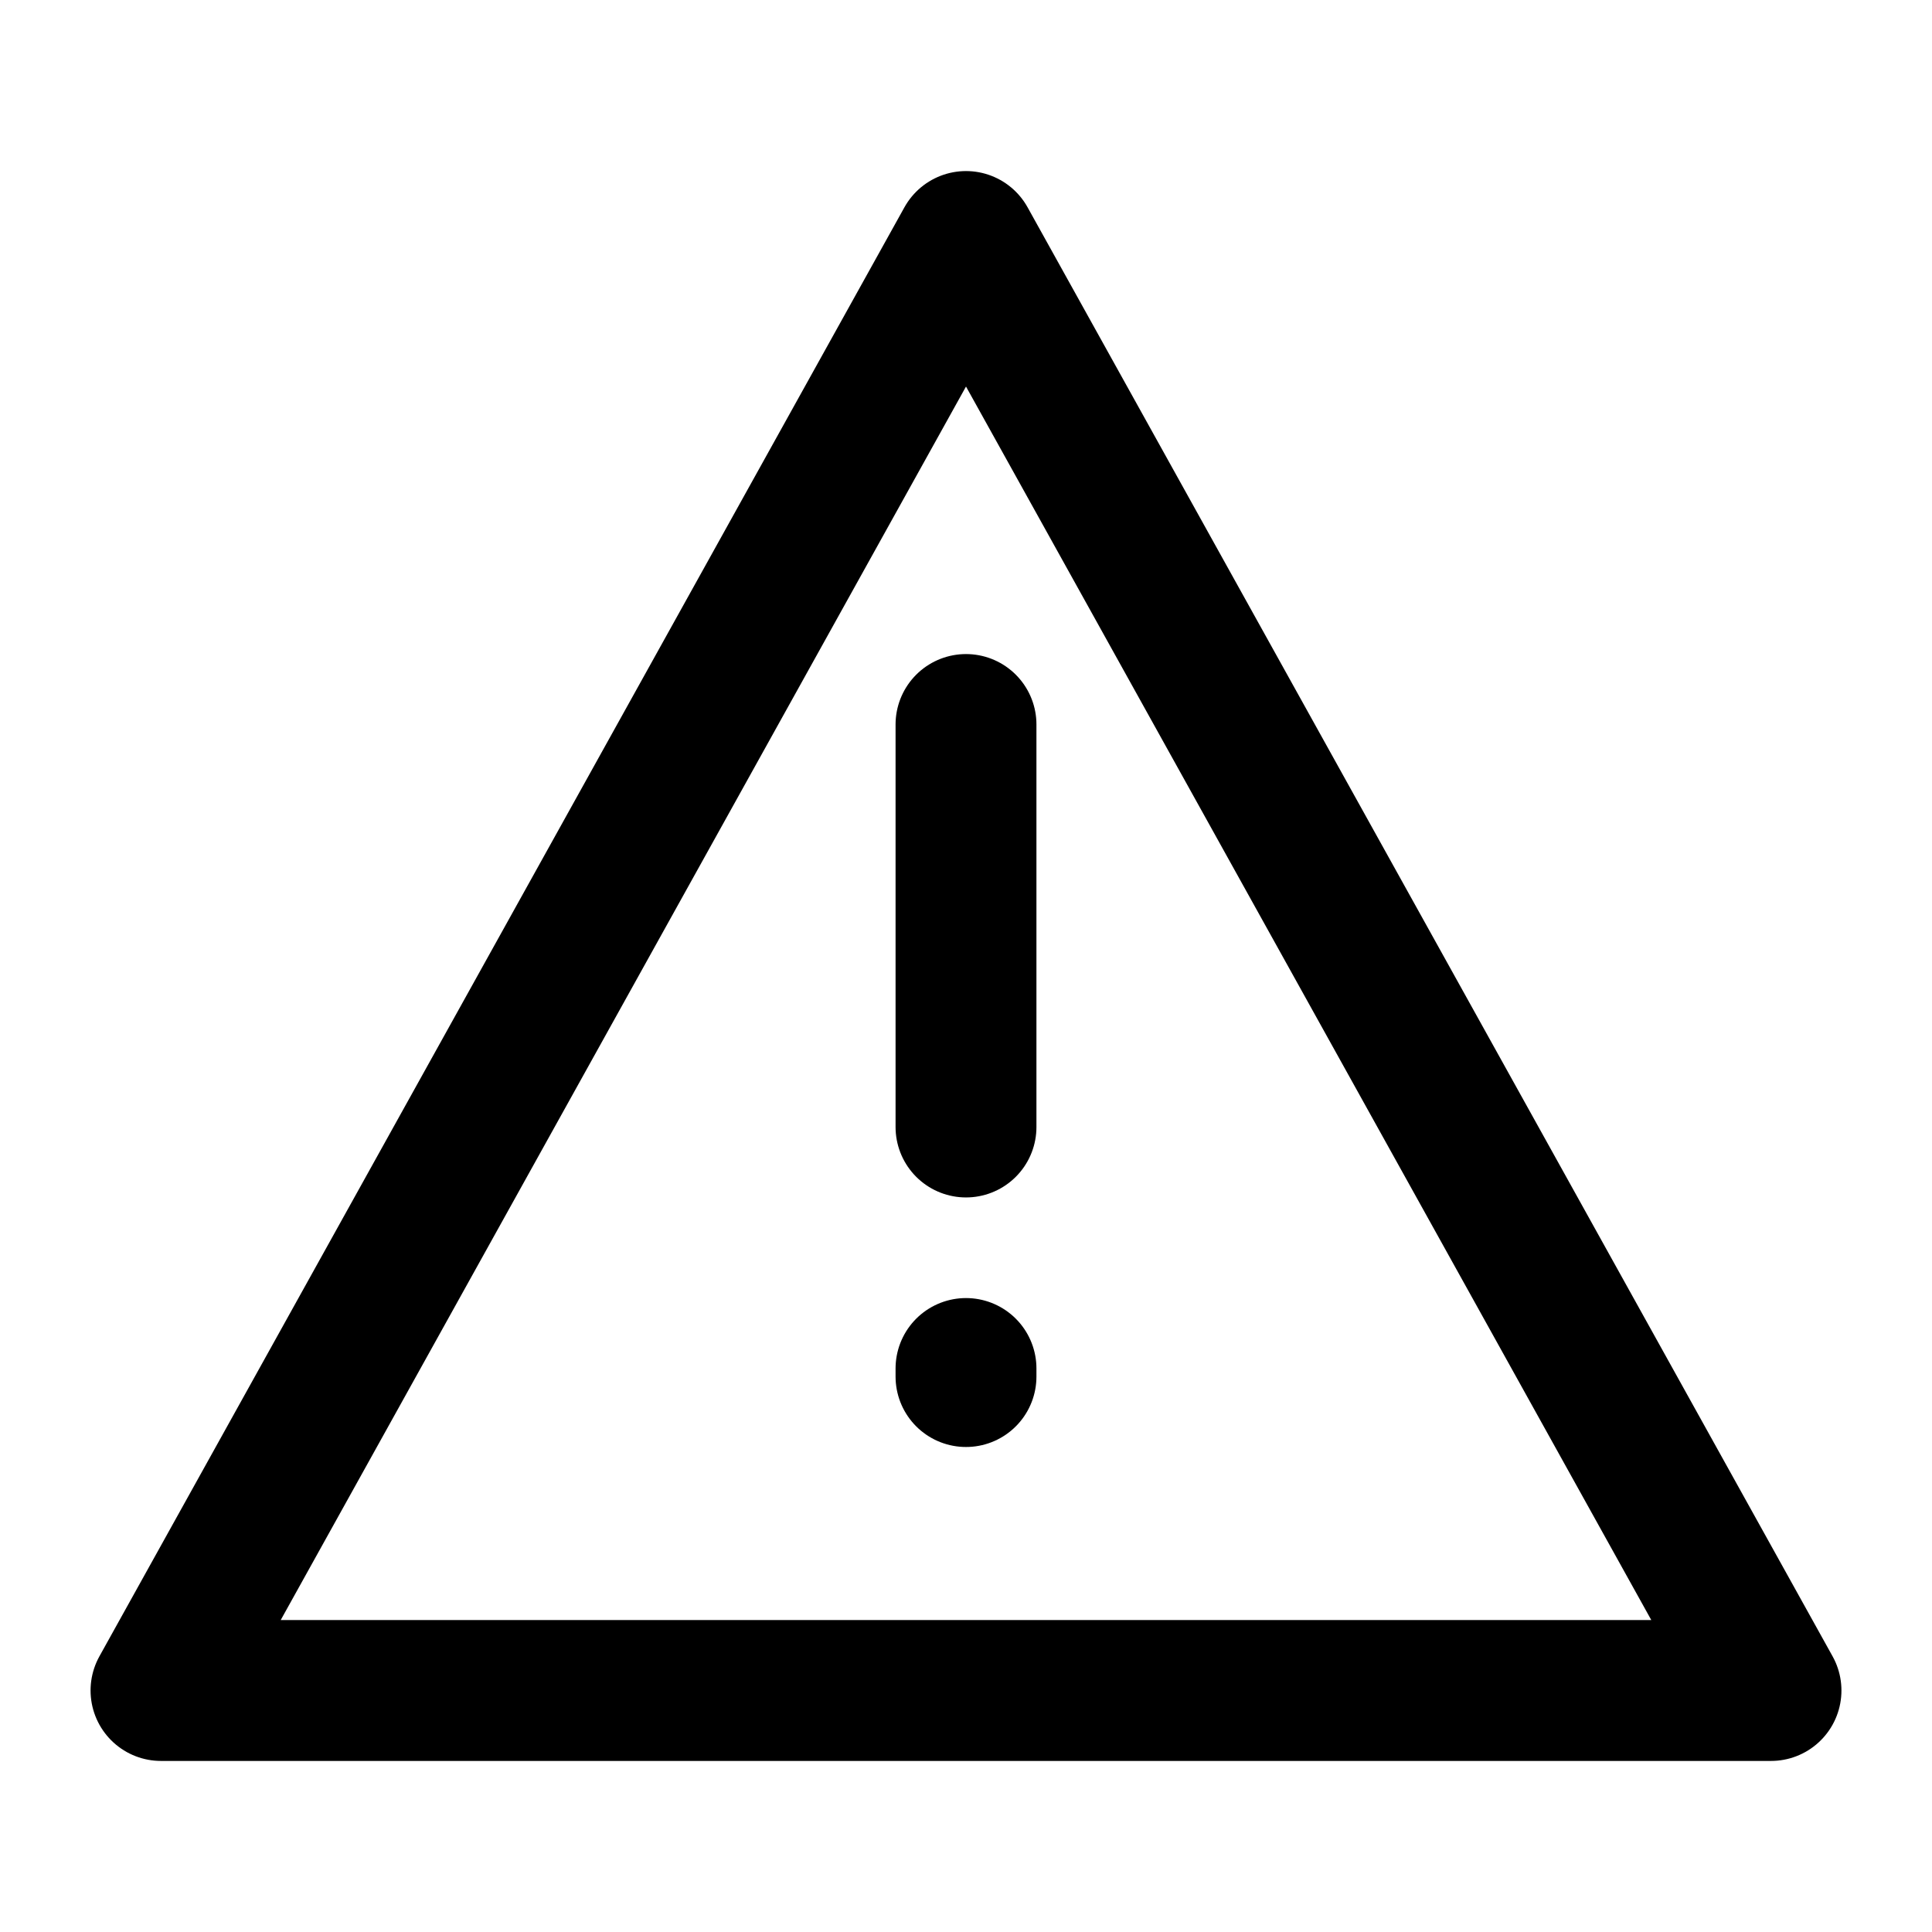
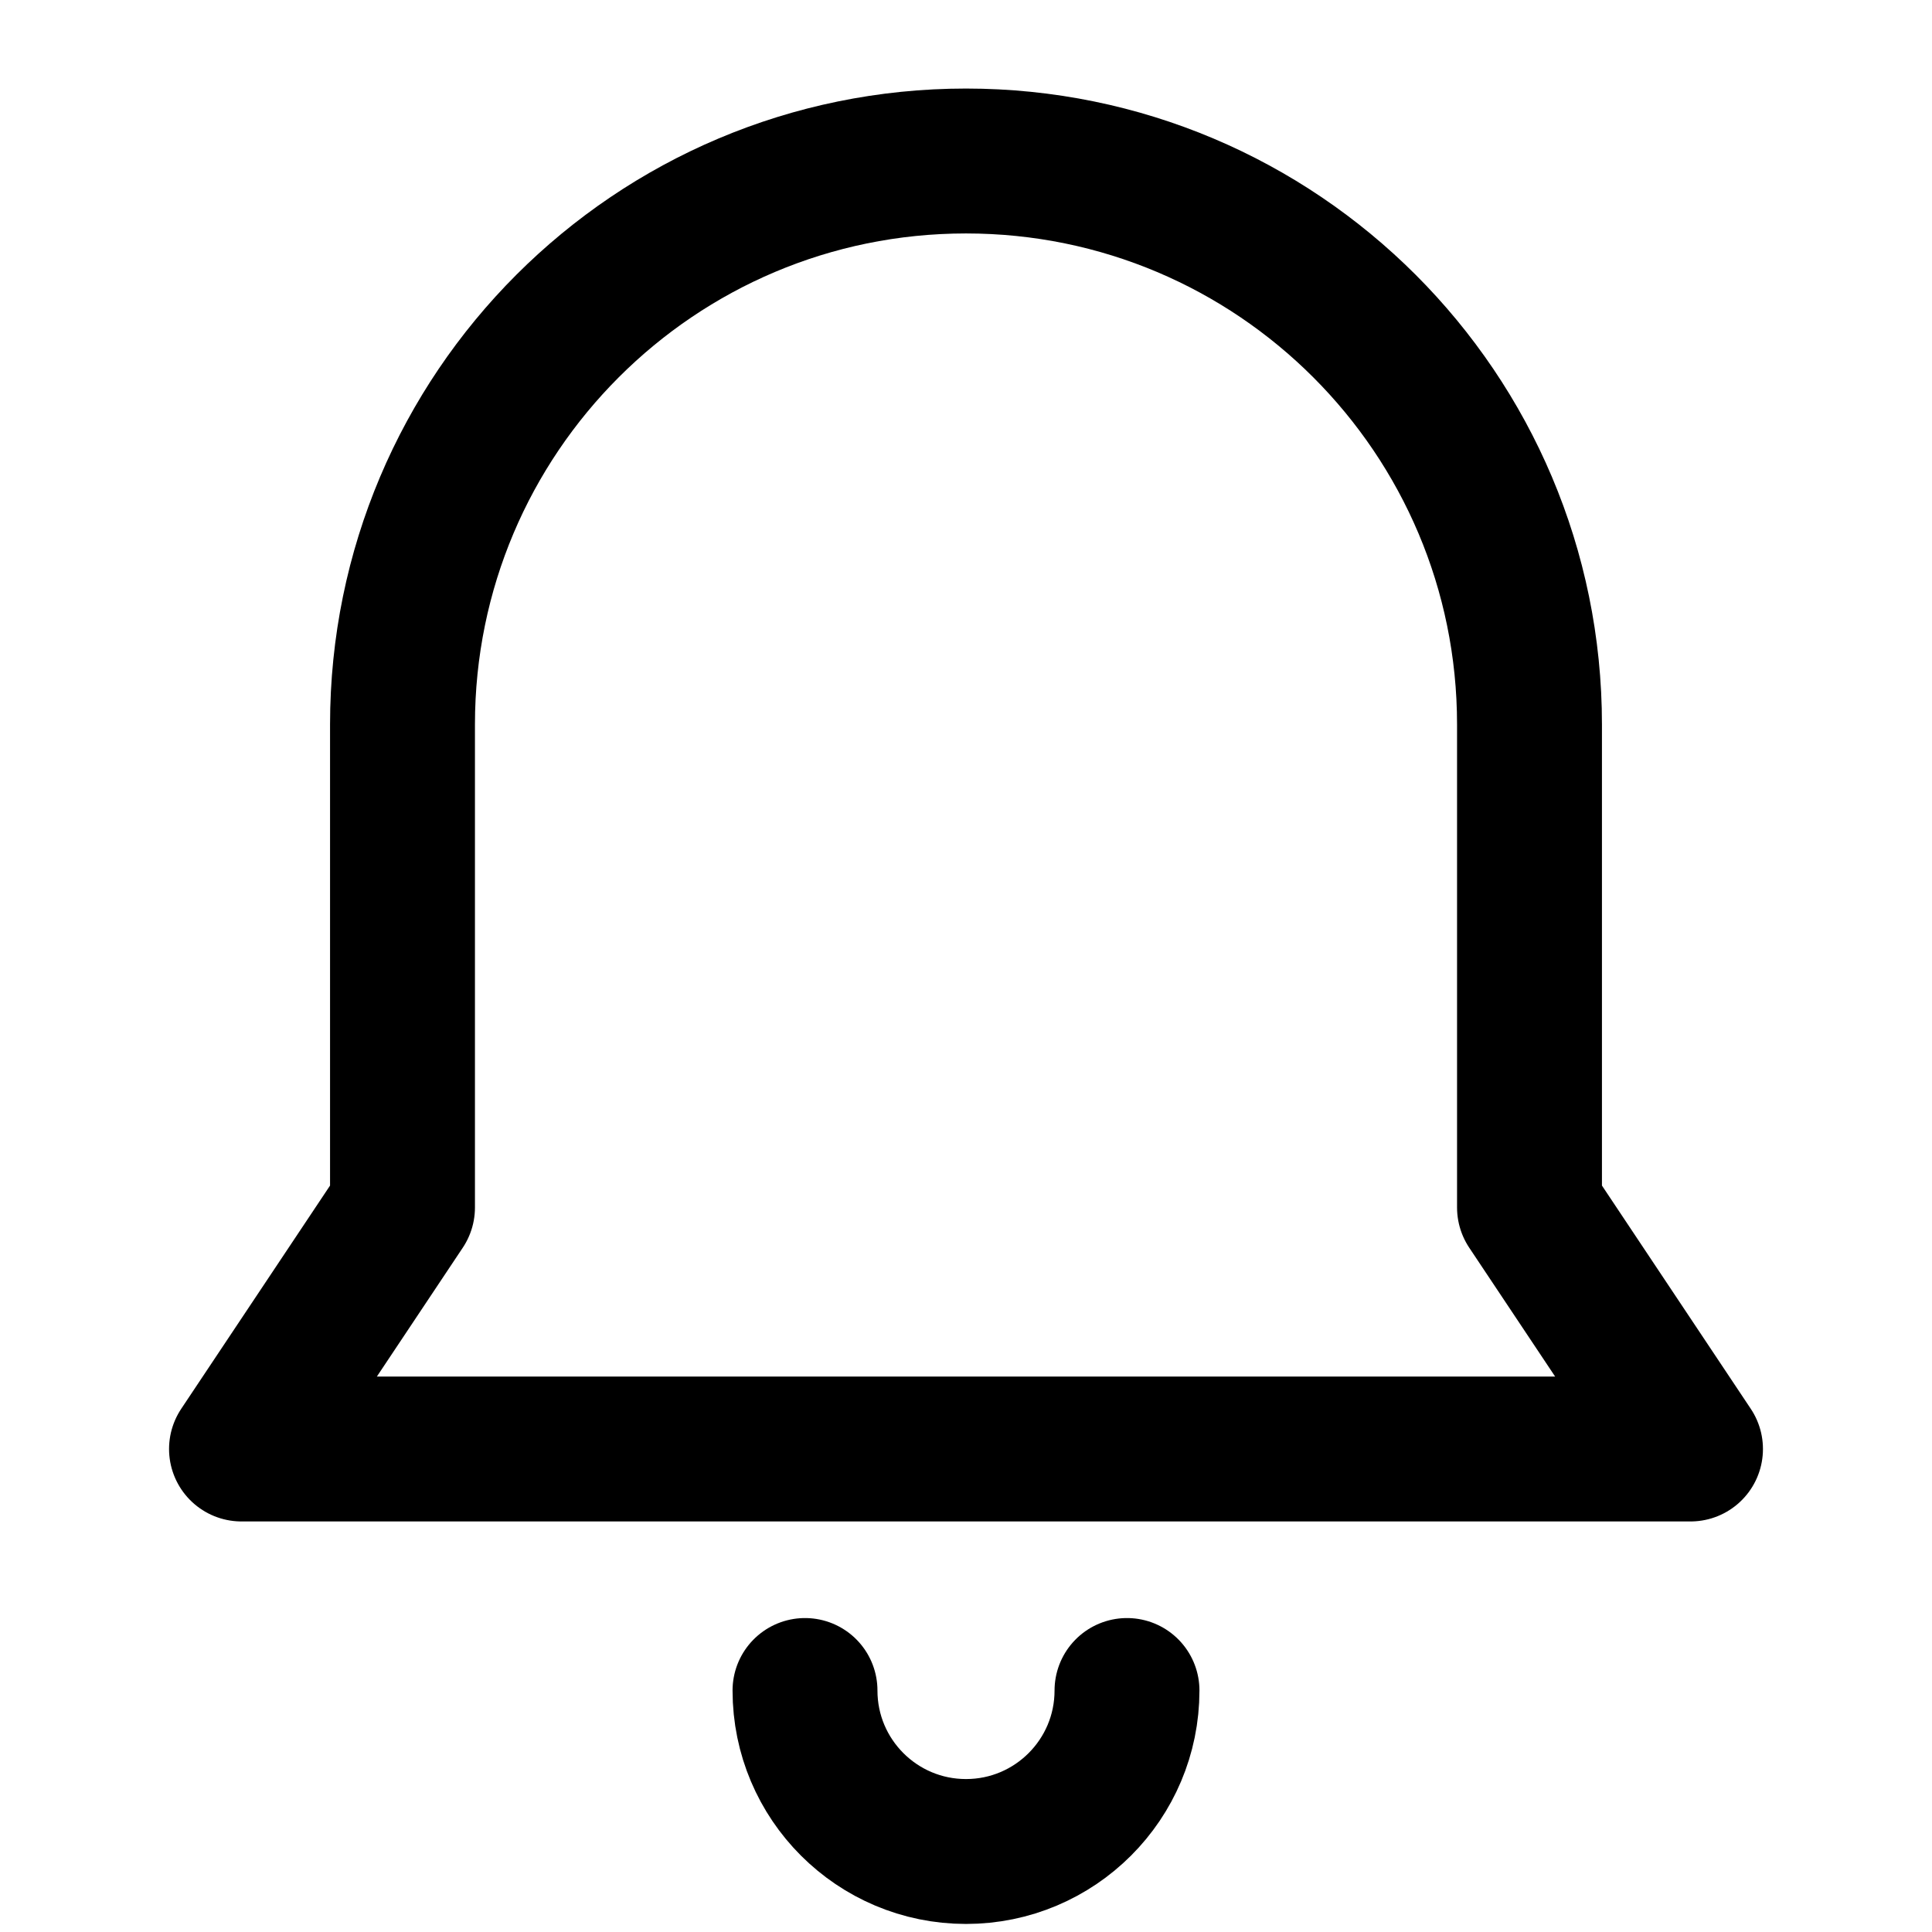
- <svg xmlns="http://www.w3.org/2000/svg" width="24" height="24" viewBox="0 0 24 24" fill="none" stroke="currentColor" stroke-width="1.75" stroke-linecap="round" stroke-linejoin="round" role="img" aria-label="alerts">
-   <path d="M12 3 2 21h20z" />
-   <path d="M12 9v5m0 3v.1" />
+ <svg xmlns="http://www.w3.org/2000/svg" viewBox="0 0 24 24" fill="none" stroke="currentColor" stroke-width="1.8" stroke-linecap="round" stroke-linejoin="round">
+   <path d="M10 21a2 2 0 0 0 4 0m5-6V9a7 7 0 0 0-14 0v6l-2 3h18z" />
</svg>
